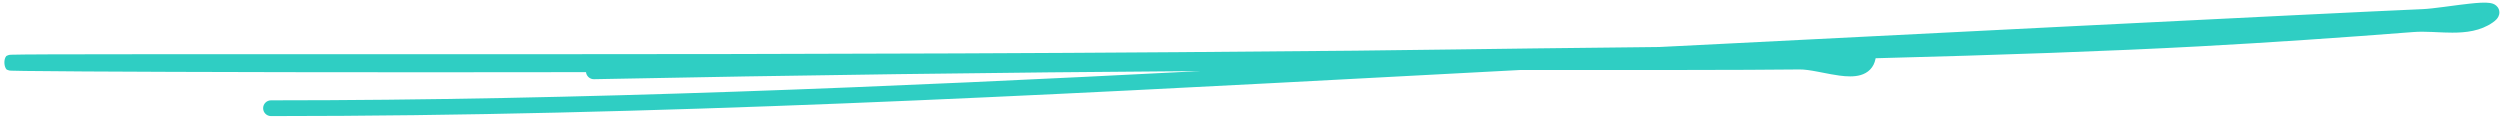
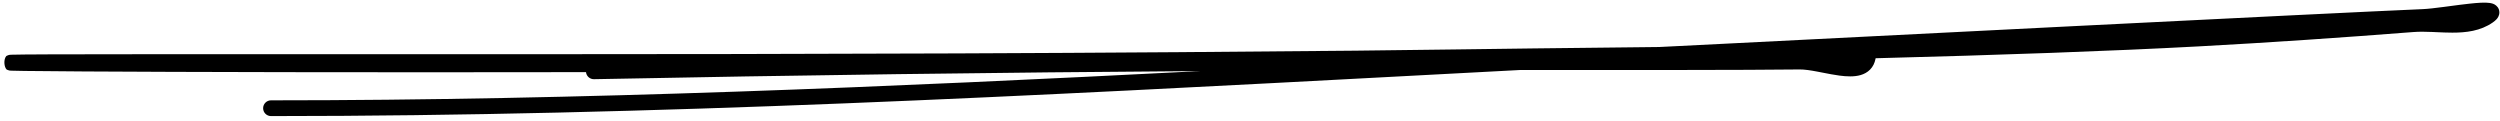
<svg xmlns="http://www.w3.org/2000/svg" width="476" height="23" viewBox="0 0 476 23" fill="none">
-   <path fill-rule="evenodd" clip-rule="evenodd" d="M473.663 3.539C473.663 3.539 473.66 3.539 473.654 3.537C473.66 3.538 473.663 3.539 473.663 3.539ZM315.898 8.951C319.748 8.756 323.597 8.563 327.446 8.373C327.51 8.369 328.229 8.333 329.511 8.268C345.147 7.476 444.523 2.442 461.32 1.737C462.274 1.697 463.708 1.525 465.342 1.312C465.698 1.266 466.063 1.217 466.432 1.168C467.718 0.998 469.049 0.821 470.235 0.694C471.689 0.537 473.164 0.423 474.077 0.566C474.312 0.602 474.656 0.675 474.981 0.86C475.335 1.061 475.869 1.531 475.882 2.337C475.893 2.99 475.536 3.447 475.361 3.645C475.15 3.884 474.889 4.091 474.634 4.27C472.274 5.922 469.496 6.217 466.922 6.216C465.935 6.215 464.922 6.17 463.951 6.126C463.656 6.112 463.365 6.099 463.08 6.087C461.827 6.036 460.652 6.012 459.548 6.098C445.923 7.157 432.283 8.096 418.631 8.832C401.889 9.734 380.827 10.478 357.114 11.09C357.108 11.141 357.1 11.19 357.09 11.238C356.935 12.016 356.6 12.699 356.069 13.243C355.546 13.779 354.908 14.102 354.263 14.291C353.027 14.652 351.572 14.57 350.241 14.394C349.211 14.258 348.104 14.041 347.061 13.837C346.733 13.773 346.411 13.71 346.1 13.651C344.74 13.393 343.577 13.213 342.662 13.224C332.638 13.352 307.052 13.334 294.485 13.325C292.459 13.324 290.771 13.322 289.542 13.322C282.931 13.671 276.318 14.022 269.704 14.374C197.082 18.235 124.316 22.103 51.599 22.103C50.771 22.103 50.099 21.432 50.099 20.603C50.099 19.775 50.771 19.103 51.599 19.103C110.577 19.103 169.577 16.556 228.554 13.531C190.068 13.797 151.596 14.316 113.096 15.078C112.311 15.094 111.654 14.502 111.575 13.735C69.163 13.808 34.329 13.719 15.996 13.605C10.909 13.574 7.089 13.54 4.729 13.508C3.555 13.492 2.727 13.475 2.285 13.459C2.175 13.455 2.076 13.451 1.997 13.446C1.96 13.443 1.908 13.439 1.856 13.433C1.827 13.43 1.767 13.421 1.729 13.414C1.66 13.399 1.437 13.328 1.284 13.255C0.761 12.783 0.645 11.293 1.206 10.663C1.385 10.567 1.646 10.477 1.722 10.46C1.819 10.441 1.906 10.434 1.933 10.432L1.935 10.432C2.015 10.425 2.112 10.421 2.211 10.417C3.767 10.361 11.938 10.322 28.183 10.322C37.076 10.322 45.969 10.324 54.861 10.325C111.405 10.336 167.942 10.346 224.478 9.932C256.119 9.7 265.056 9.578 277.338 9.411C285.715 9.297 295.649 9.162 315.406 8.956C315.57 8.954 315.734 8.953 315.898 8.951Z" fill="#2fcec3" />
+   <path fill-rule="evenodd" clip-rule="evenodd" d="M473.663 3.539C473.663 3.539 473.66 3.539 473.654 3.537C473.66 3.538 473.663 3.539 473.663 3.539ZM315.898 8.951C319.748 8.756 323.597 8.563 327.446 8.373C327.51 8.369 328.229 8.333 329.511 8.268C345.147 7.476 444.523 2.442 461.32 1.737C462.274 1.697 463.708 1.525 465.342 1.312C465.698 1.266 466.063 1.217 466.432 1.168C467.718 0.998 469.049 0.821 470.235 0.694C471.689 0.537 473.164 0.423 474.077 0.566C474.312 0.602 474.656 0.675 474.981 0.86C475.335 1.061 475.869 1.531 475.882 2.337C475.893 2.99 475.536 3.447 475.361 3.645C475.15 3.884 474.889 4.091 474.634 4.27C472.274 5.922 469.496 6.217 466.922 6.216C465.935 6.215 464.922 6.17 463.951 6.126C463.656 6.112 463.365 6.099 463.08 6.087C461.827 6.036 460.652 6.012 459.548 6.098C445.923 7.157 432.283 8.096 418.631 8.832C401.889 9.734 380.827 10.478 357.114 11.09C357.108 11.141 357.1 11.19 357.09 11.238C356.935 12.016 356.6 12.699 356.069 13.243C355.546 13.779 354.908 14.102 354.263 14.291C353.027 14.652 351.572 14.57 350.241 14.394C349.211 14.258 348.104 14.041 347.061 13.837C346.733 13.773 346.411 13.71 346.1 13.651C344.74 13.393 343.577 13.213 342.662 13.224C332.638 13.352 307.052 13.334 294.485 13.325C292.459 13.324 290.771 13.322 289.542 13.322C282.931 13.671 276.318 14.022 269.704 14.374C197.082 18.235 124.316 22.103 51.599 22.103C50.771 22.103 50.099 21.432 50.099 20.603C50.099 19.775 50.771 19.103 51.599 19.103C110.577 19.103 169.577 16.556 228.554 13.531C190.068 13.797 151.596 14.316 113.096 15.078C112.311 15.094 111.654 14.502 111.575 13.735C69.163 13.808 34.329 13.719 15.996 13.605C10.909 13.574 7.089 13.54 4.729 13.508C3.555 13.492 2.727 13.475 2.285 13.459C2.175 13.455 2.076 13.451 1.997 13.446C1.96 13.443 1.908 13.439 1.856 13.433C1.827 13.43 1.767 13.421 1.729 13.414C1.66 13.399 1.437 13.328 1.284 13.255C0.761 12.783 0.645 11.293 1.206 10.663C1.385 10.567 1.646 10.477 1.722 10.46C1.819 10.441 1.906 10.434 1.933 10.432L1.935 10.432C2.015 10.425 2.112 10.421 2.211 10.417C3.767 10.361 11.938 10.322 28.183 10.322C37.076 10.322 45.969 10.324 54.861 10.325C111.405 10.336 167.942 10.346 224.478 9.932C256.119 9.7 265.056 9.578 277.338 9.411C285.715 9.297 295.649 9.162 315.406 8.956C315.57 8.954 315.734 8.953 315.898 8.951Z" fill="currentColor" />
</svg>
